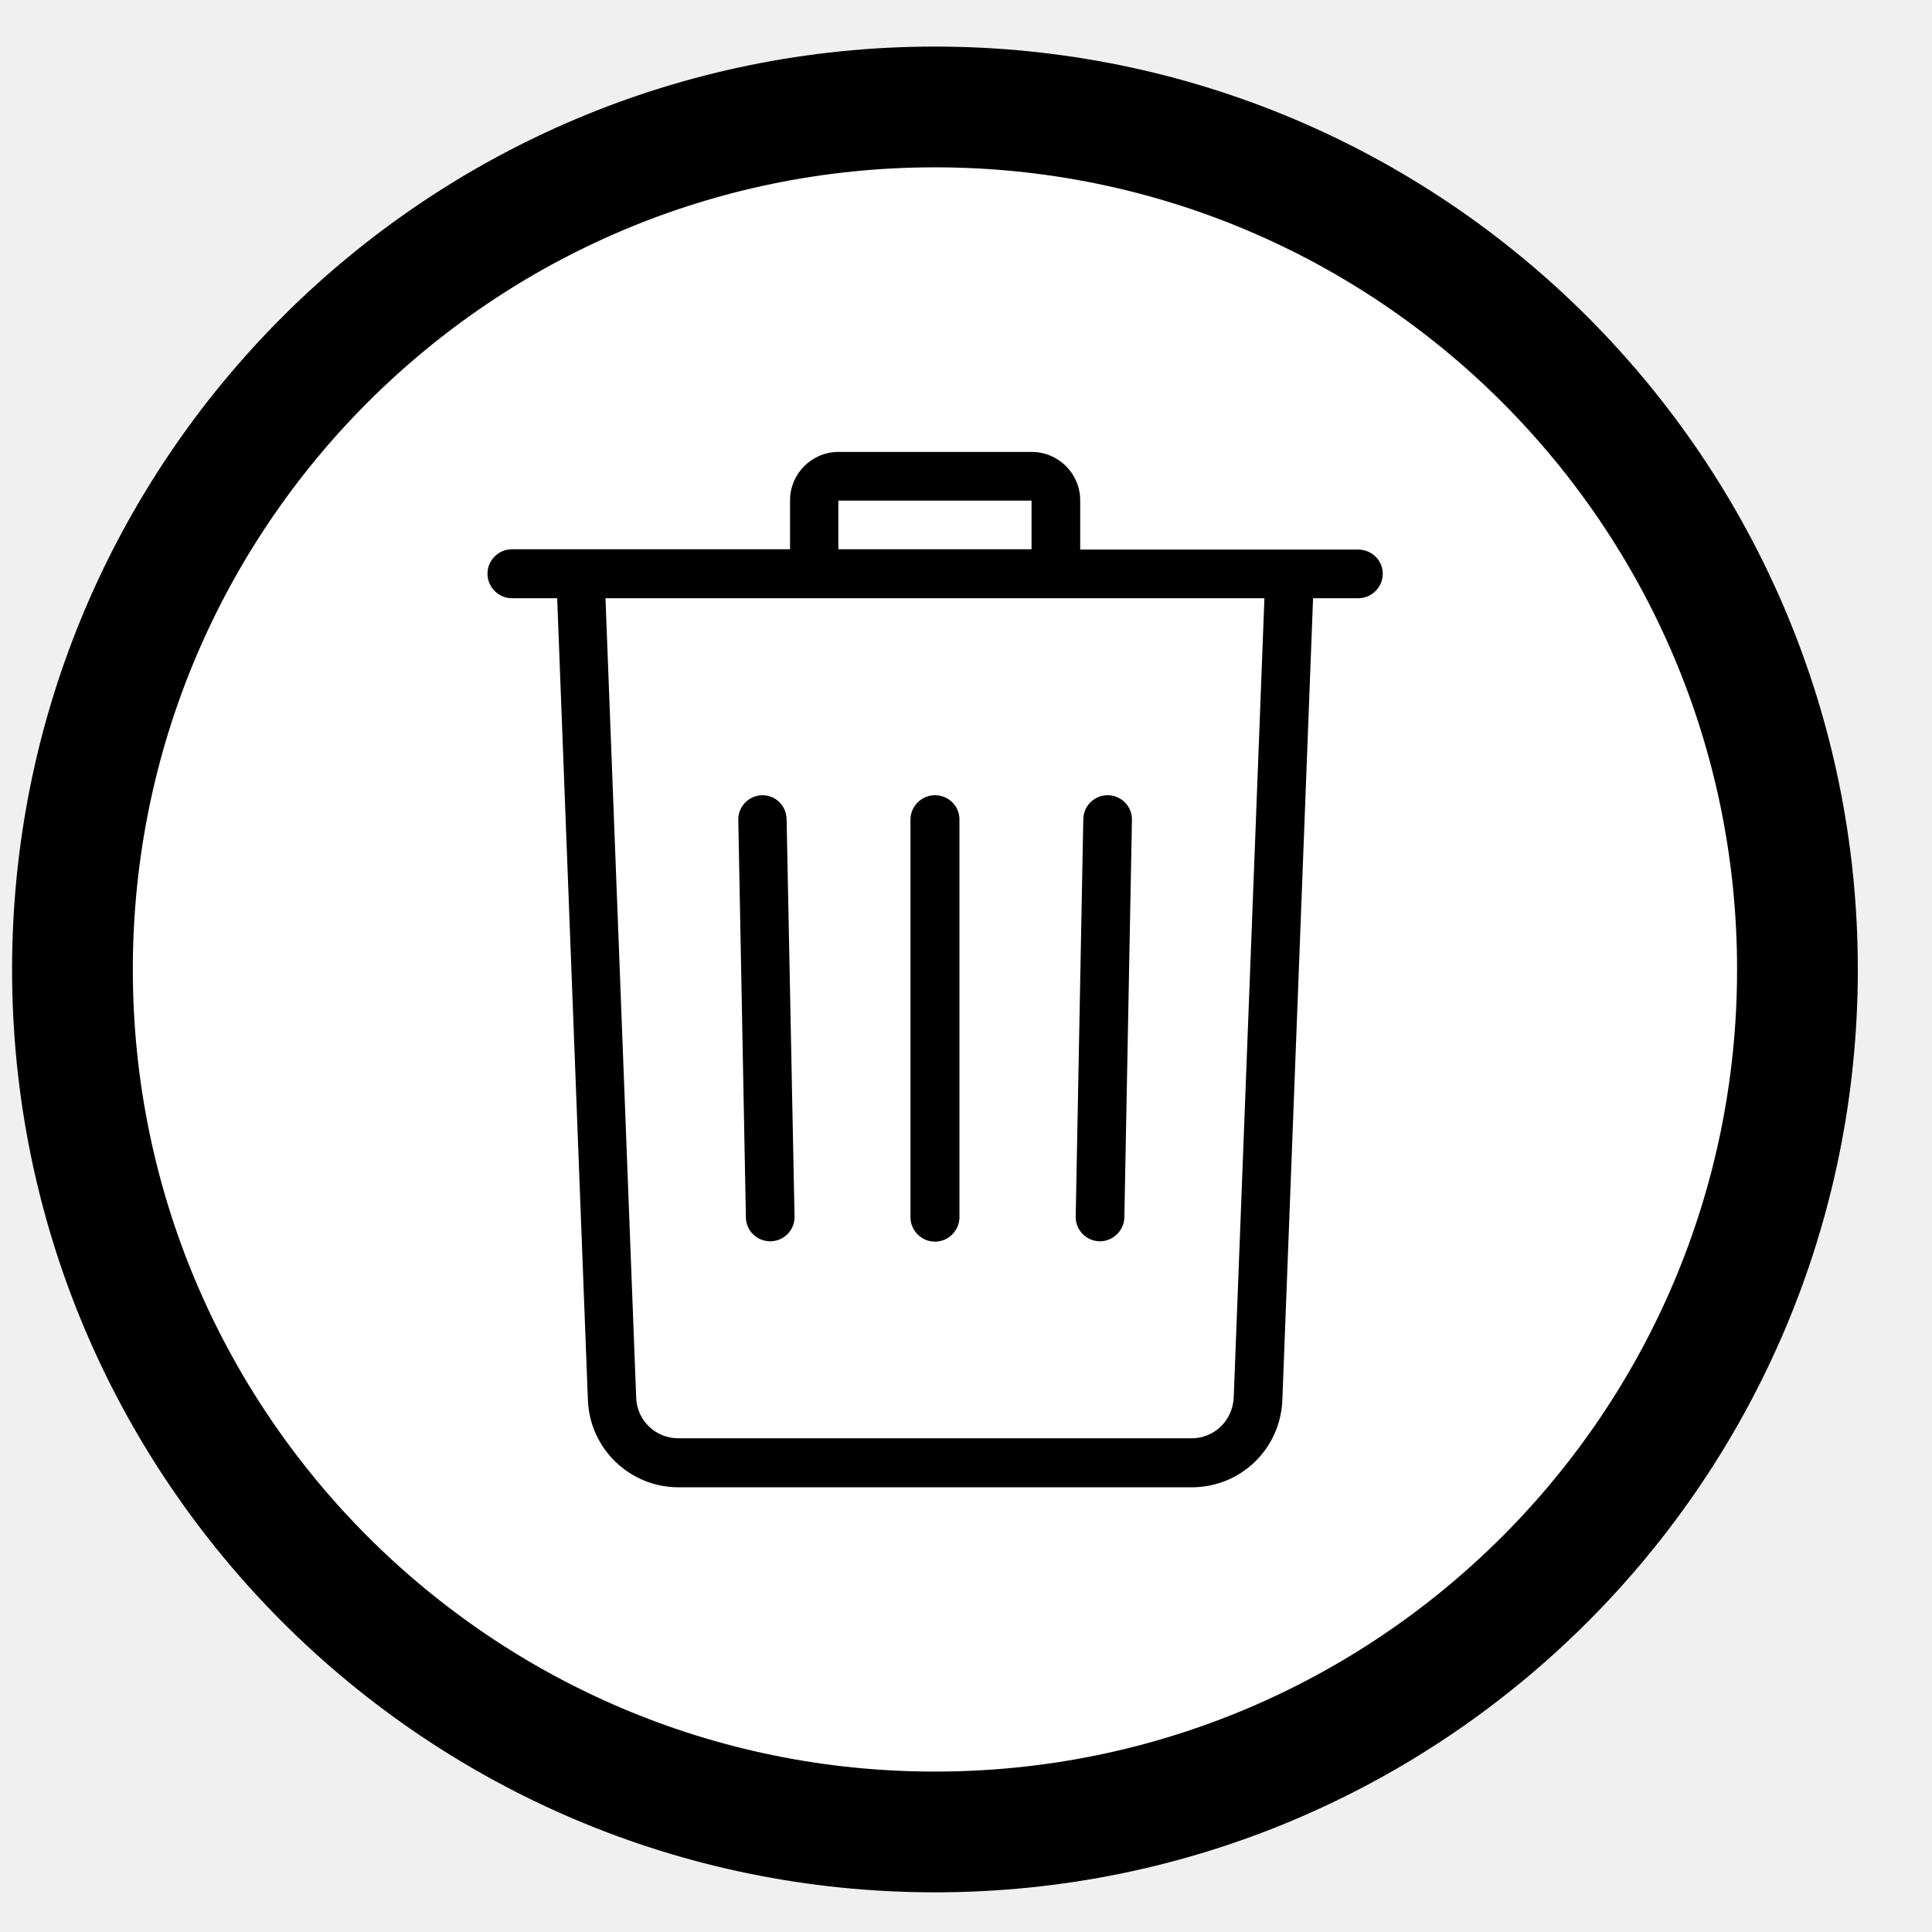
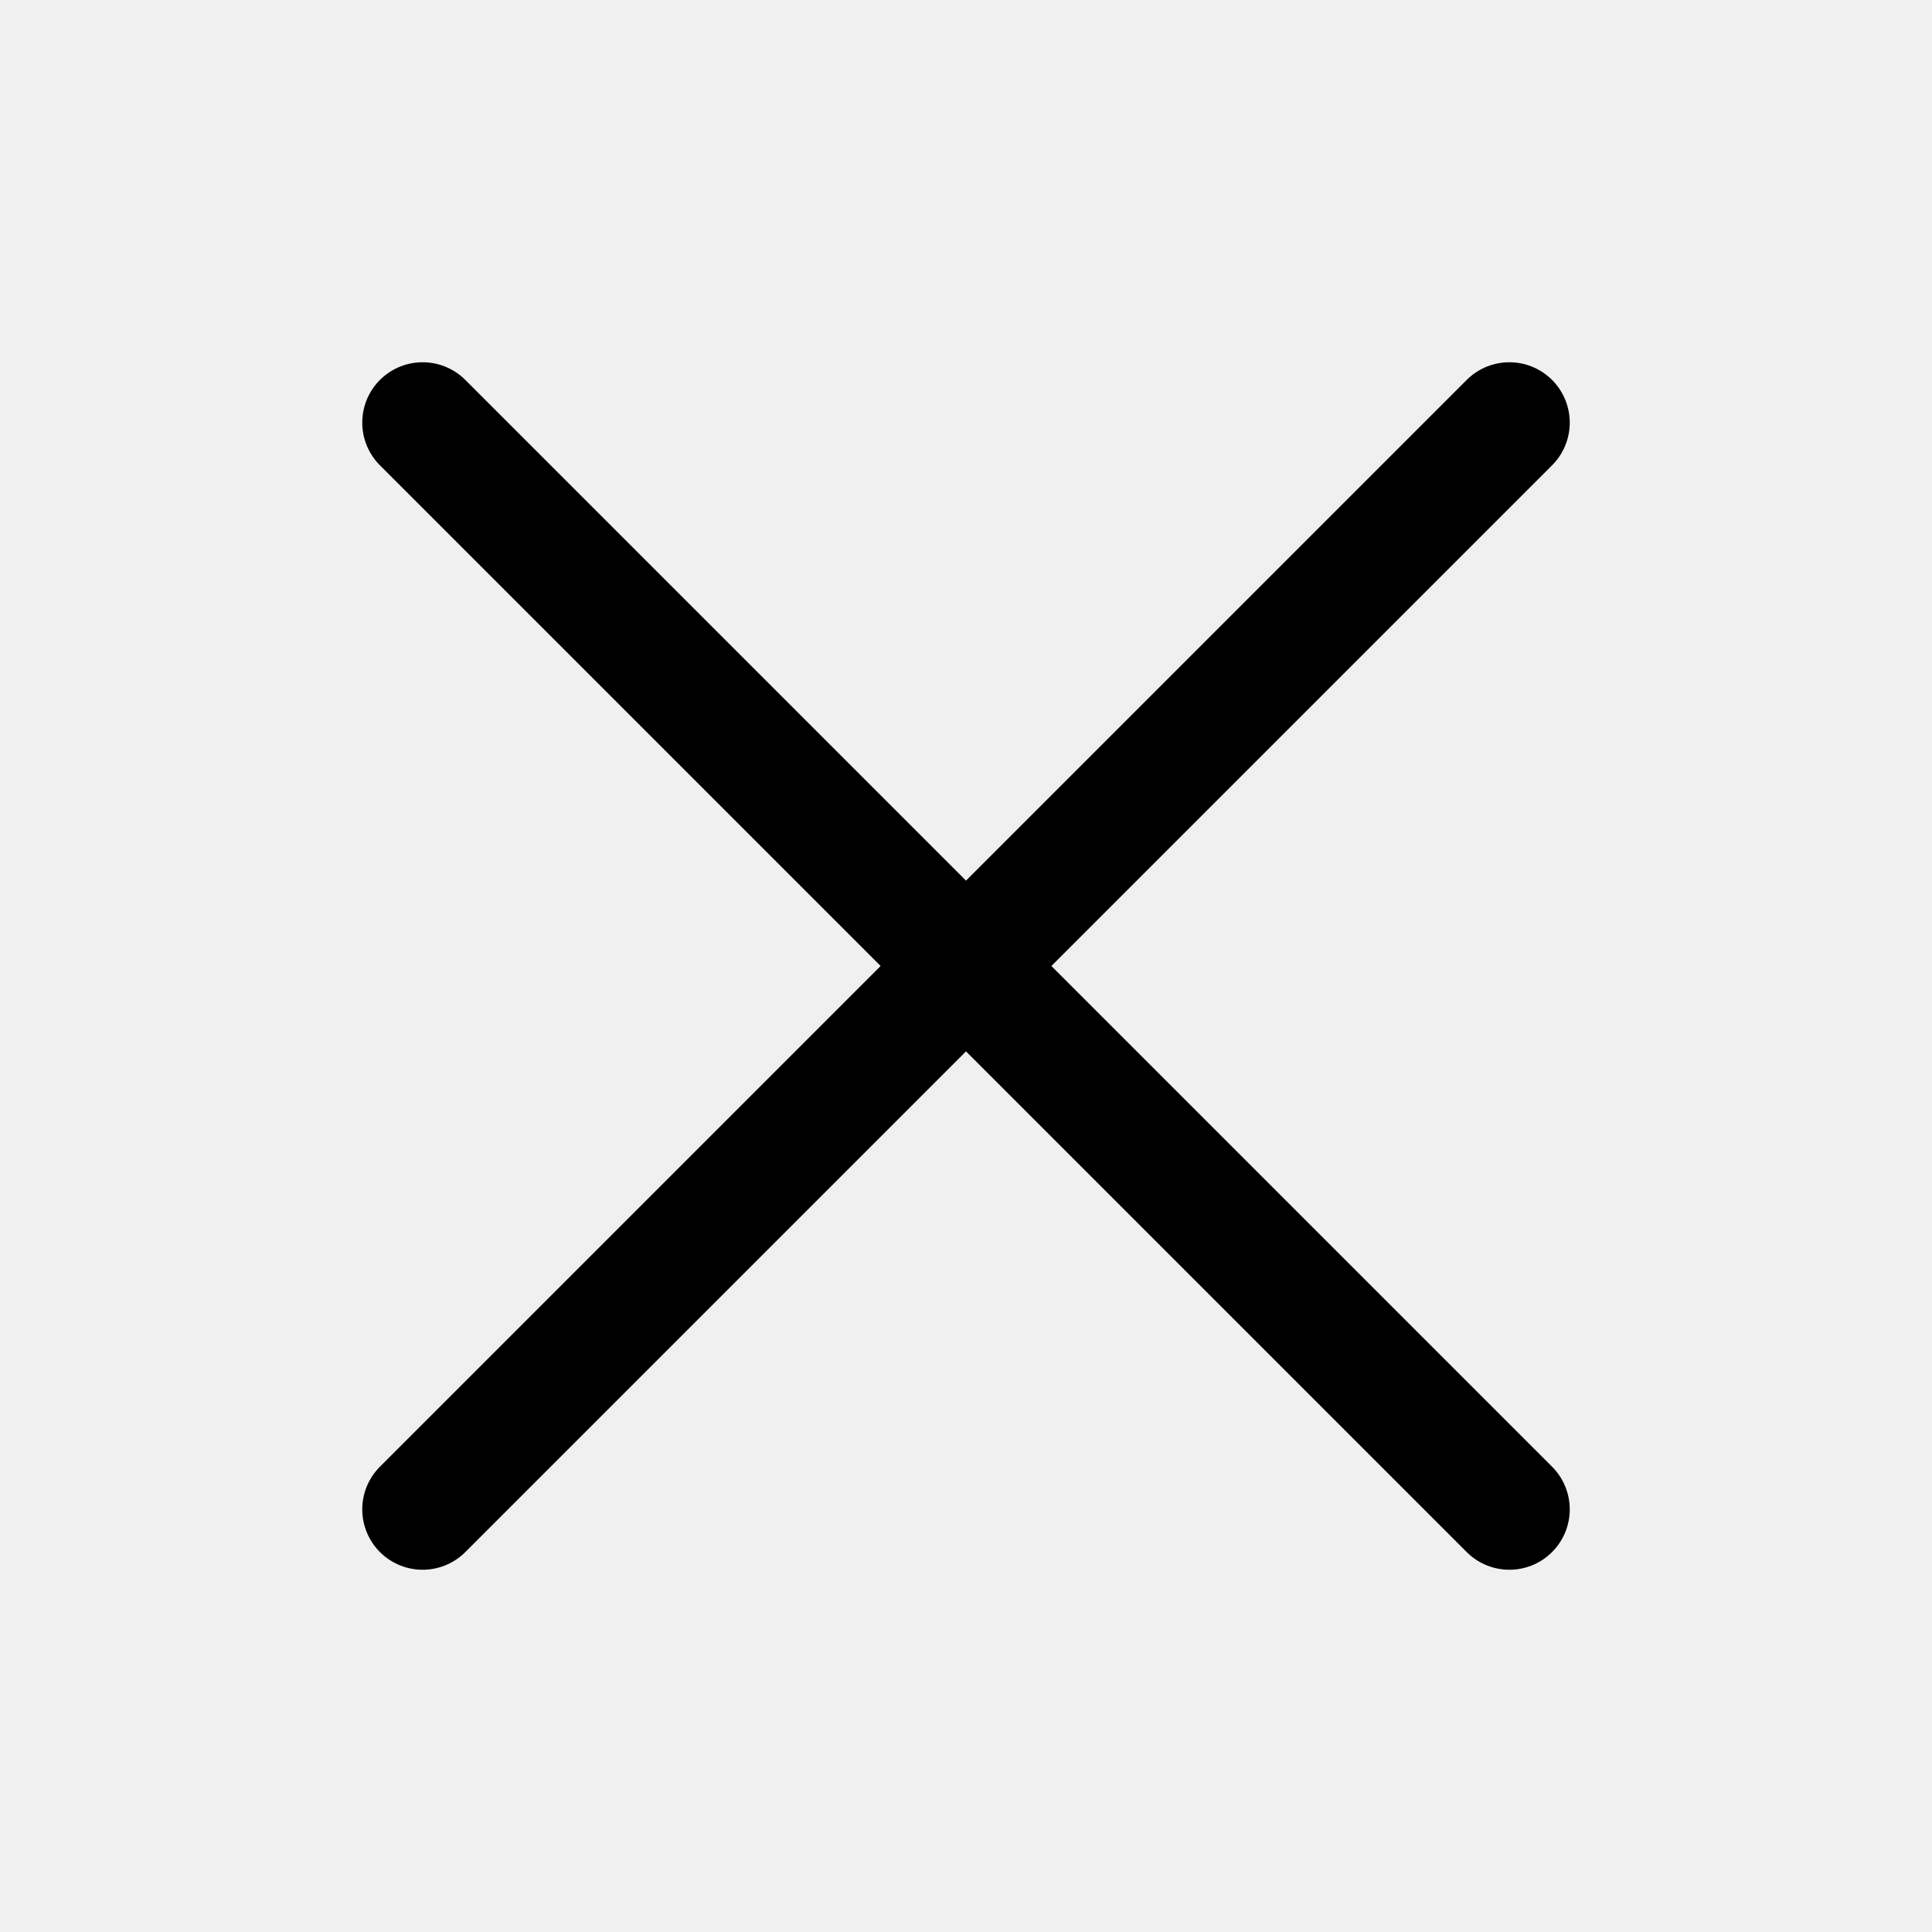
- <svg xmlns="http://www.w3.org/2000/svg" id="katman_1" style="enable-background:new 0 0 512 512;" version="1.1" viewBox="-15 -25 560 560" xml:space="preserve">
-   <style type="text/css">
- 	.st0{fill:#fff;}
- 	.st1{fill:rgba(0,0,0, 0);}
- 	.st2{fill:#000;}
- </style>
-   <g>
-     <g>
-       <circle stroke-width="35" stroke="#000" class="st0" cx="256" cy="256" r="250" />
-     </g>
-     <path class="st1" d="M506,258.3c-0.2-0.3-0.4-0.5-0.7-0.8c-39.9-39.8-79.7-79.6-119.5-119.5c-2.3-2.3-4.8-3.3-8.1-3.3   c-18.9,0.1-37.8,0-56.6,0.1c-1.5,0-2.5-0.4-3.6-1.5c-7.2-7.3-14.5-14.5-21.7-21.8c-3.4-3.5-7.4-5.1-12.2-5.1c-9,0.1-18.1,0-27.1,0   c-9,0-17.9,0-26.9,0c-3.7,0-7.1,1-10,3.4c-3.2,2.8-4.9,6.3-4.9,10.5c0,4.6,0,9.3,0,14.3c-1.3,0-2.2,0-3.1,0c-25.1,0-50.2,0-75.4,0   c-0.8,0-1.6,0-2.4,0c-3.4,0.3-6,2.5-6.7,5.6c-0.6,2.7,0.3,5,2.2,7c5.2,5.2,10.3,10.5,15.7,15.6c2,1.9,2.9,3.9,2.9,6.7   c0.6,17.1,1.3,34.2,1.9,51.3c0.4,11,0.8,22.1,1.2,33.1c0.6,15.3,1.2,30.5,1.8,45.8c0.4,9.7,0.7,19.5,1.1,29.3   c0.6,16,1.2,32,1.9,47.9c0.1,2.8,0.2,5.6,0.7,8.4c1,6.1,4.3,10.9,8.6,15.2c21.4,21.3,42.8,42.7,64.2,64.1   c13.4,13.4,26.8,26.8,40.2,40.2c0.3,0.3,0.6,0.6,0.9,0.8C401,498.1,504.8,390.5,506,258.3z" />
-     <g>
-       <path class="st2" d="M378.7,134.3h-80.6V120c0-7.7-6.3-14-14-14h-56.1c-7.7,0-14,6.3-14,14v14.2h-80.6c-3.9,0-7.1,3.2-7.1,7.1    c0,3.9,3.2,7.1,7.1,7.1h13.1l8.9,232.3c0.5,14.2,12.1,25.4,26.3,25.4h148.7c14.2,0,25.8-11.1,26.3-25.4l8.9-232.3h13.1    c3.9,0,7.1-3.2,7.1-7.1C385.8,137.4,382.6,134.3,378.7,134.3z M228,120.1H284v14.1H228V120.1z M342.6,380.1    c-0.3,6.6-5.6,11.8-12.2,11.8H181.6c-6.6,0-12-5.2-12.2-11.8l-8.9-231.7h191L342.6,380.1z" />
-       <path class="st2" d="M206,205.5c0,0-0.1,0-0.1,0c-3.9,0.1-7,3.3-6.9,7.2l2.2,115.2c0.1,3.9,3.2,6.9,7.1,6.9c0,0,0.1,0,0.1,0    c3.9-0.1,7-3.3,6.9-7.2L213,212.4C212.9,208.5,209.8,205.5,206,205.5z" />
-       <path class="st2" d="M256,205.5c-3.9,0-7.1,3.2-7.1,7.1v115.2c0,3.9,3.2,7.1,7.1,7.1c3.9,0,7.1-3.2,7.1-7.1V212.5    C263.1,208.6,259.9,205.5,256,205.5z" />
-       <path class="st2" d="M303.7,334.8c0,0,0.1,0,0.1,0c3.8,0,7-3.1,7.1-6.9l2.2-115.2c0.1-3.9-3-7.1-6.9-7.2c-3.9-0.1-7.1,3-7.2,6.9    l-2.2,115.2C296.7,331.5,299.8,334.7,303.7,334.8z" />
-     </g>
+ <svg xmlns="http://www.w3.org/2000/svg" viewBox="0 0 32 32">
+   <defs>
+     <style>.cls-1{fill:none;stroke:#000;stroke-linecap:round;stroke-linejoin:round;stroke-width:2px;}</style>
+   </defs>
+   <g id="cross">
+     <line class="cls-1" x1="7" x2="25" y1="7" y2="25" />
+     <line class="cls-1" x1="7" x2="25" y1="25" y2="7" />
  </g>
</svg>
